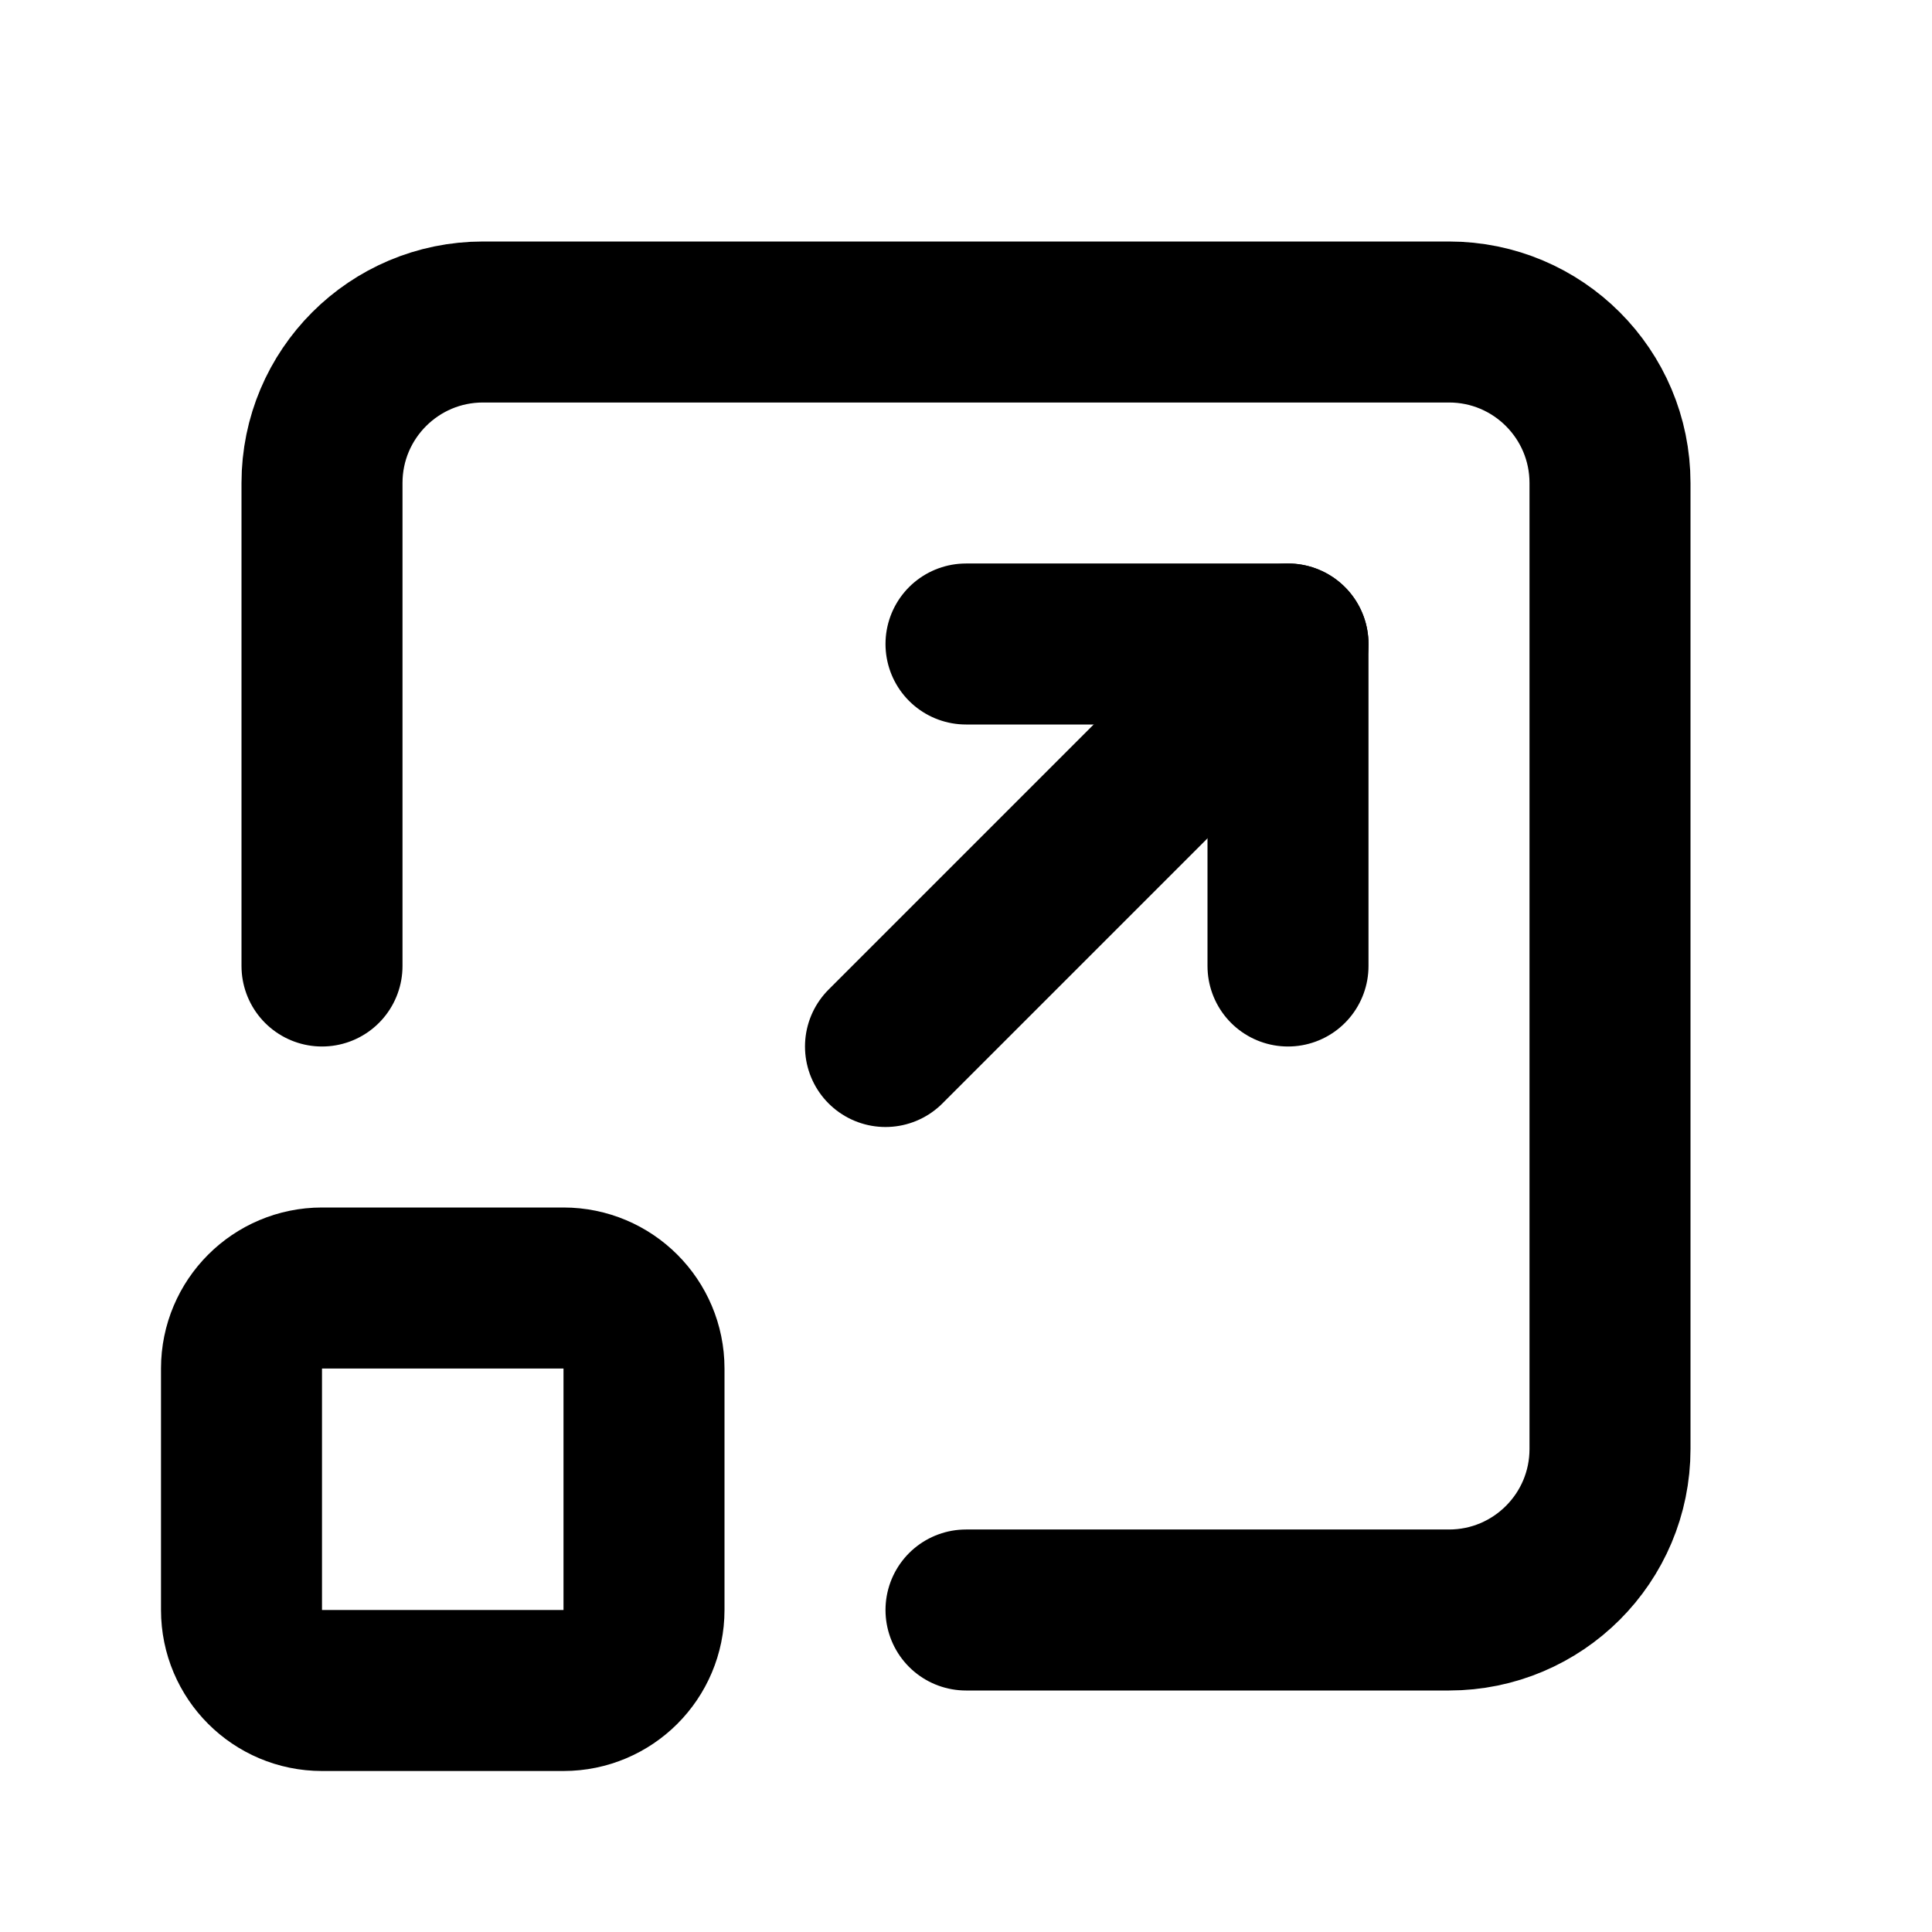
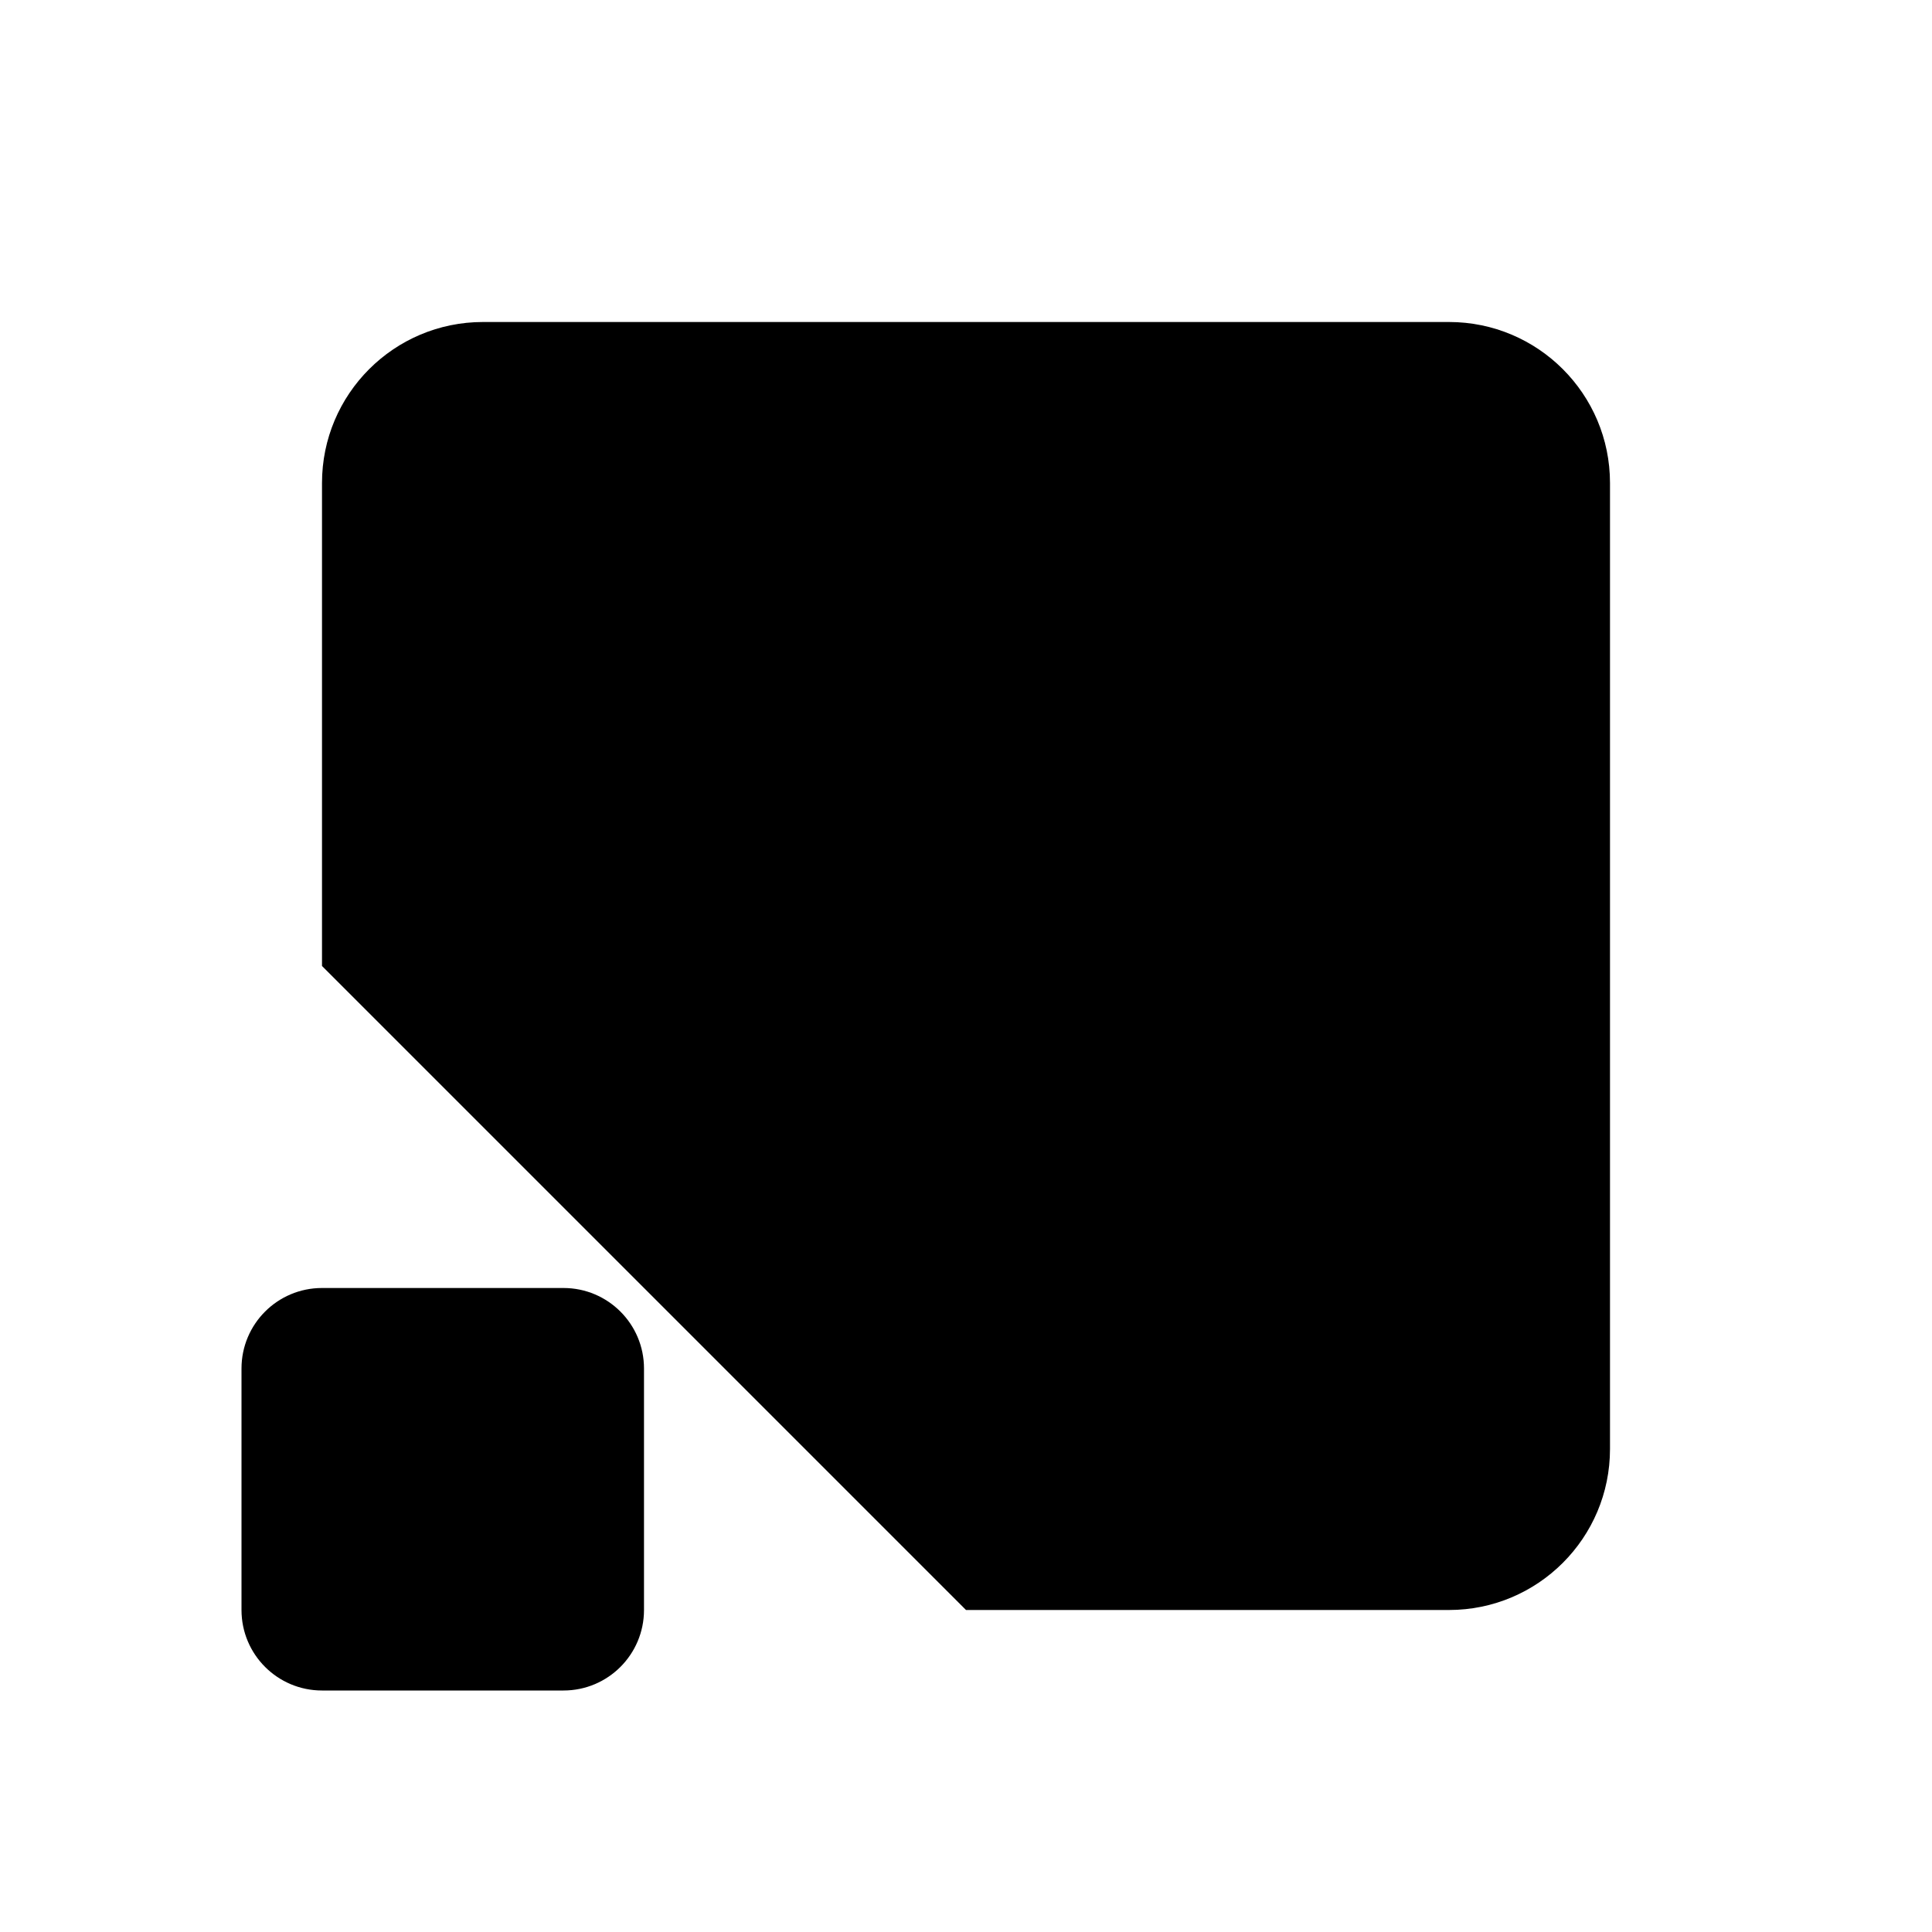
- <svg xmlns="http://www.w3.org/2000/svg" width="24" height="24" viewBox="0 0 24 24" fill="none" stroke="currentColor" stroke-width="2" stroke-linecap="round" stroke-linejoin="round" class="icon icon-tabler icons-tabler-outline icon-tabler-window-maximize">
-   <path stroke="none" d="M0 0h24v24H0z" fill="none" />
+ <svg xmlns="http://www.w3.org/2000/svg" viewBox="0 0 24 24">
  <path d="M3 17a1 1 0 0 1 1 -1h3a1 1 0 0 1 1 1v3a1 1 0 0 1 -1 1h-3a1 1 0 0 1 -1 -1l0 -3" />
  <path d="M4 12v-6a2 2 0 0 1 2 -2h12a2 2 0 0 1 2 2v12a2 2 0 0 1 -2 2h-6" />
  <path d="M12 8h4v4" />
  <path d="M16 8l-5 5" />
</svg>
